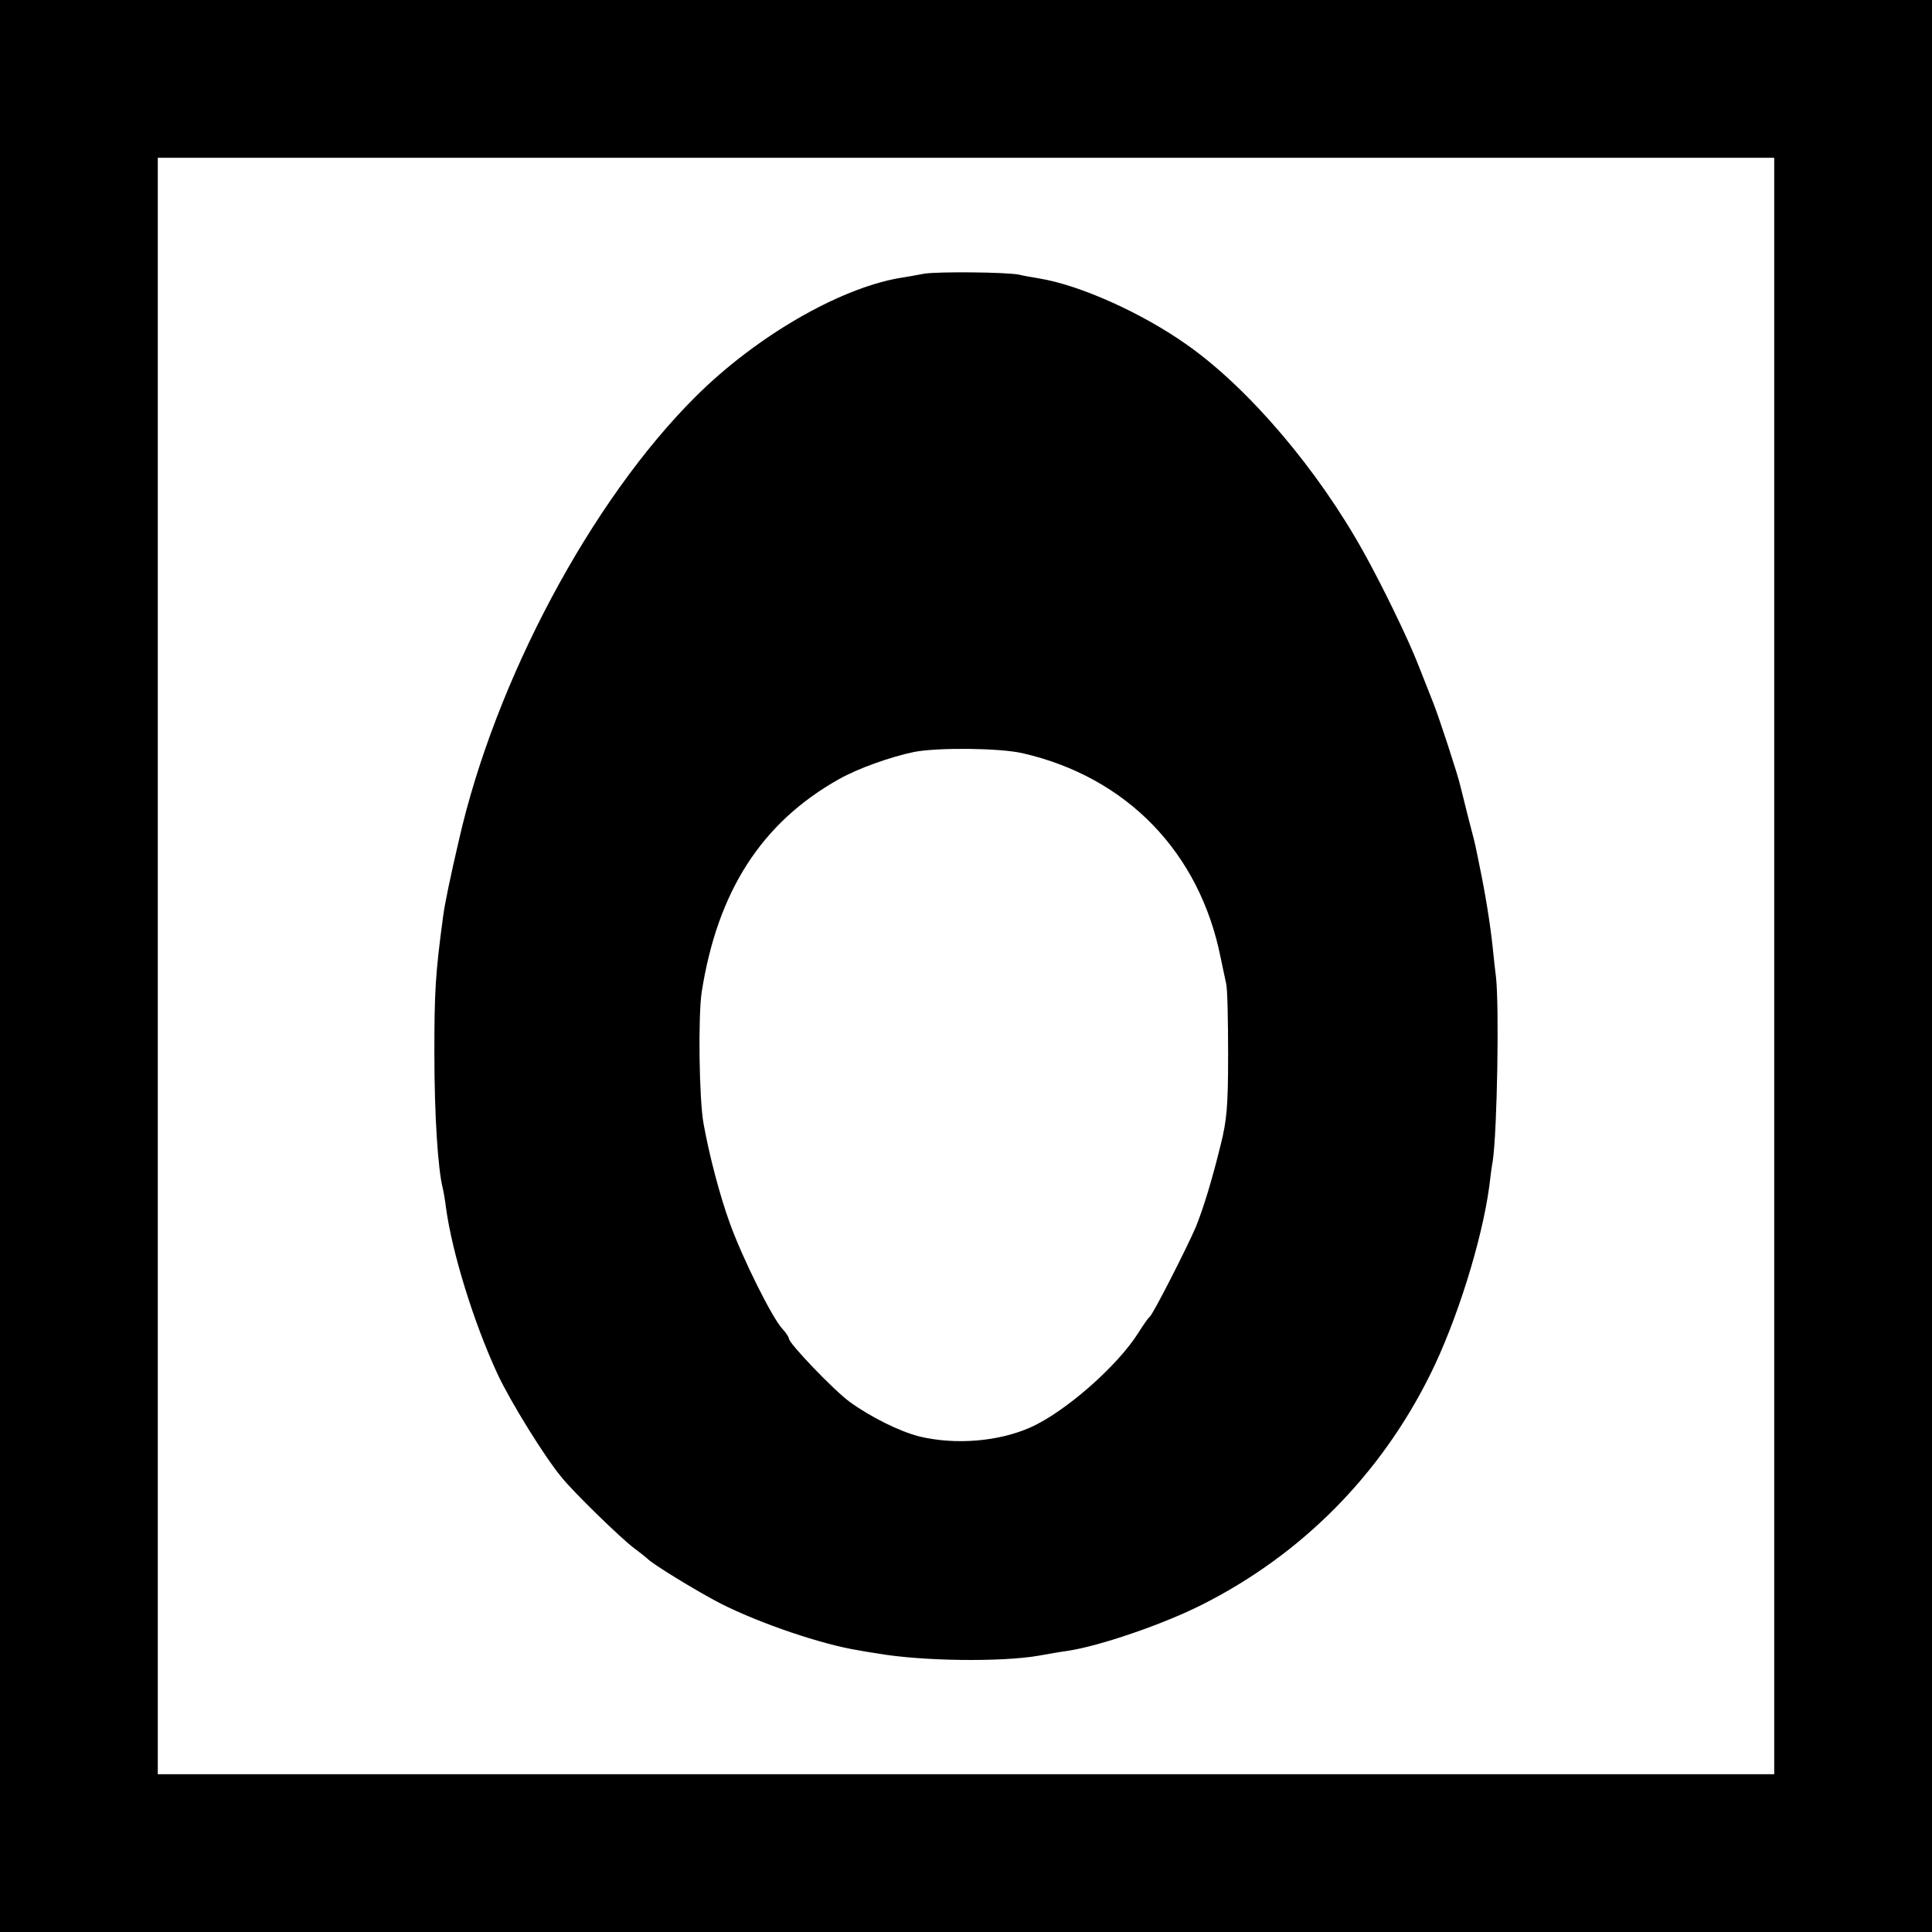
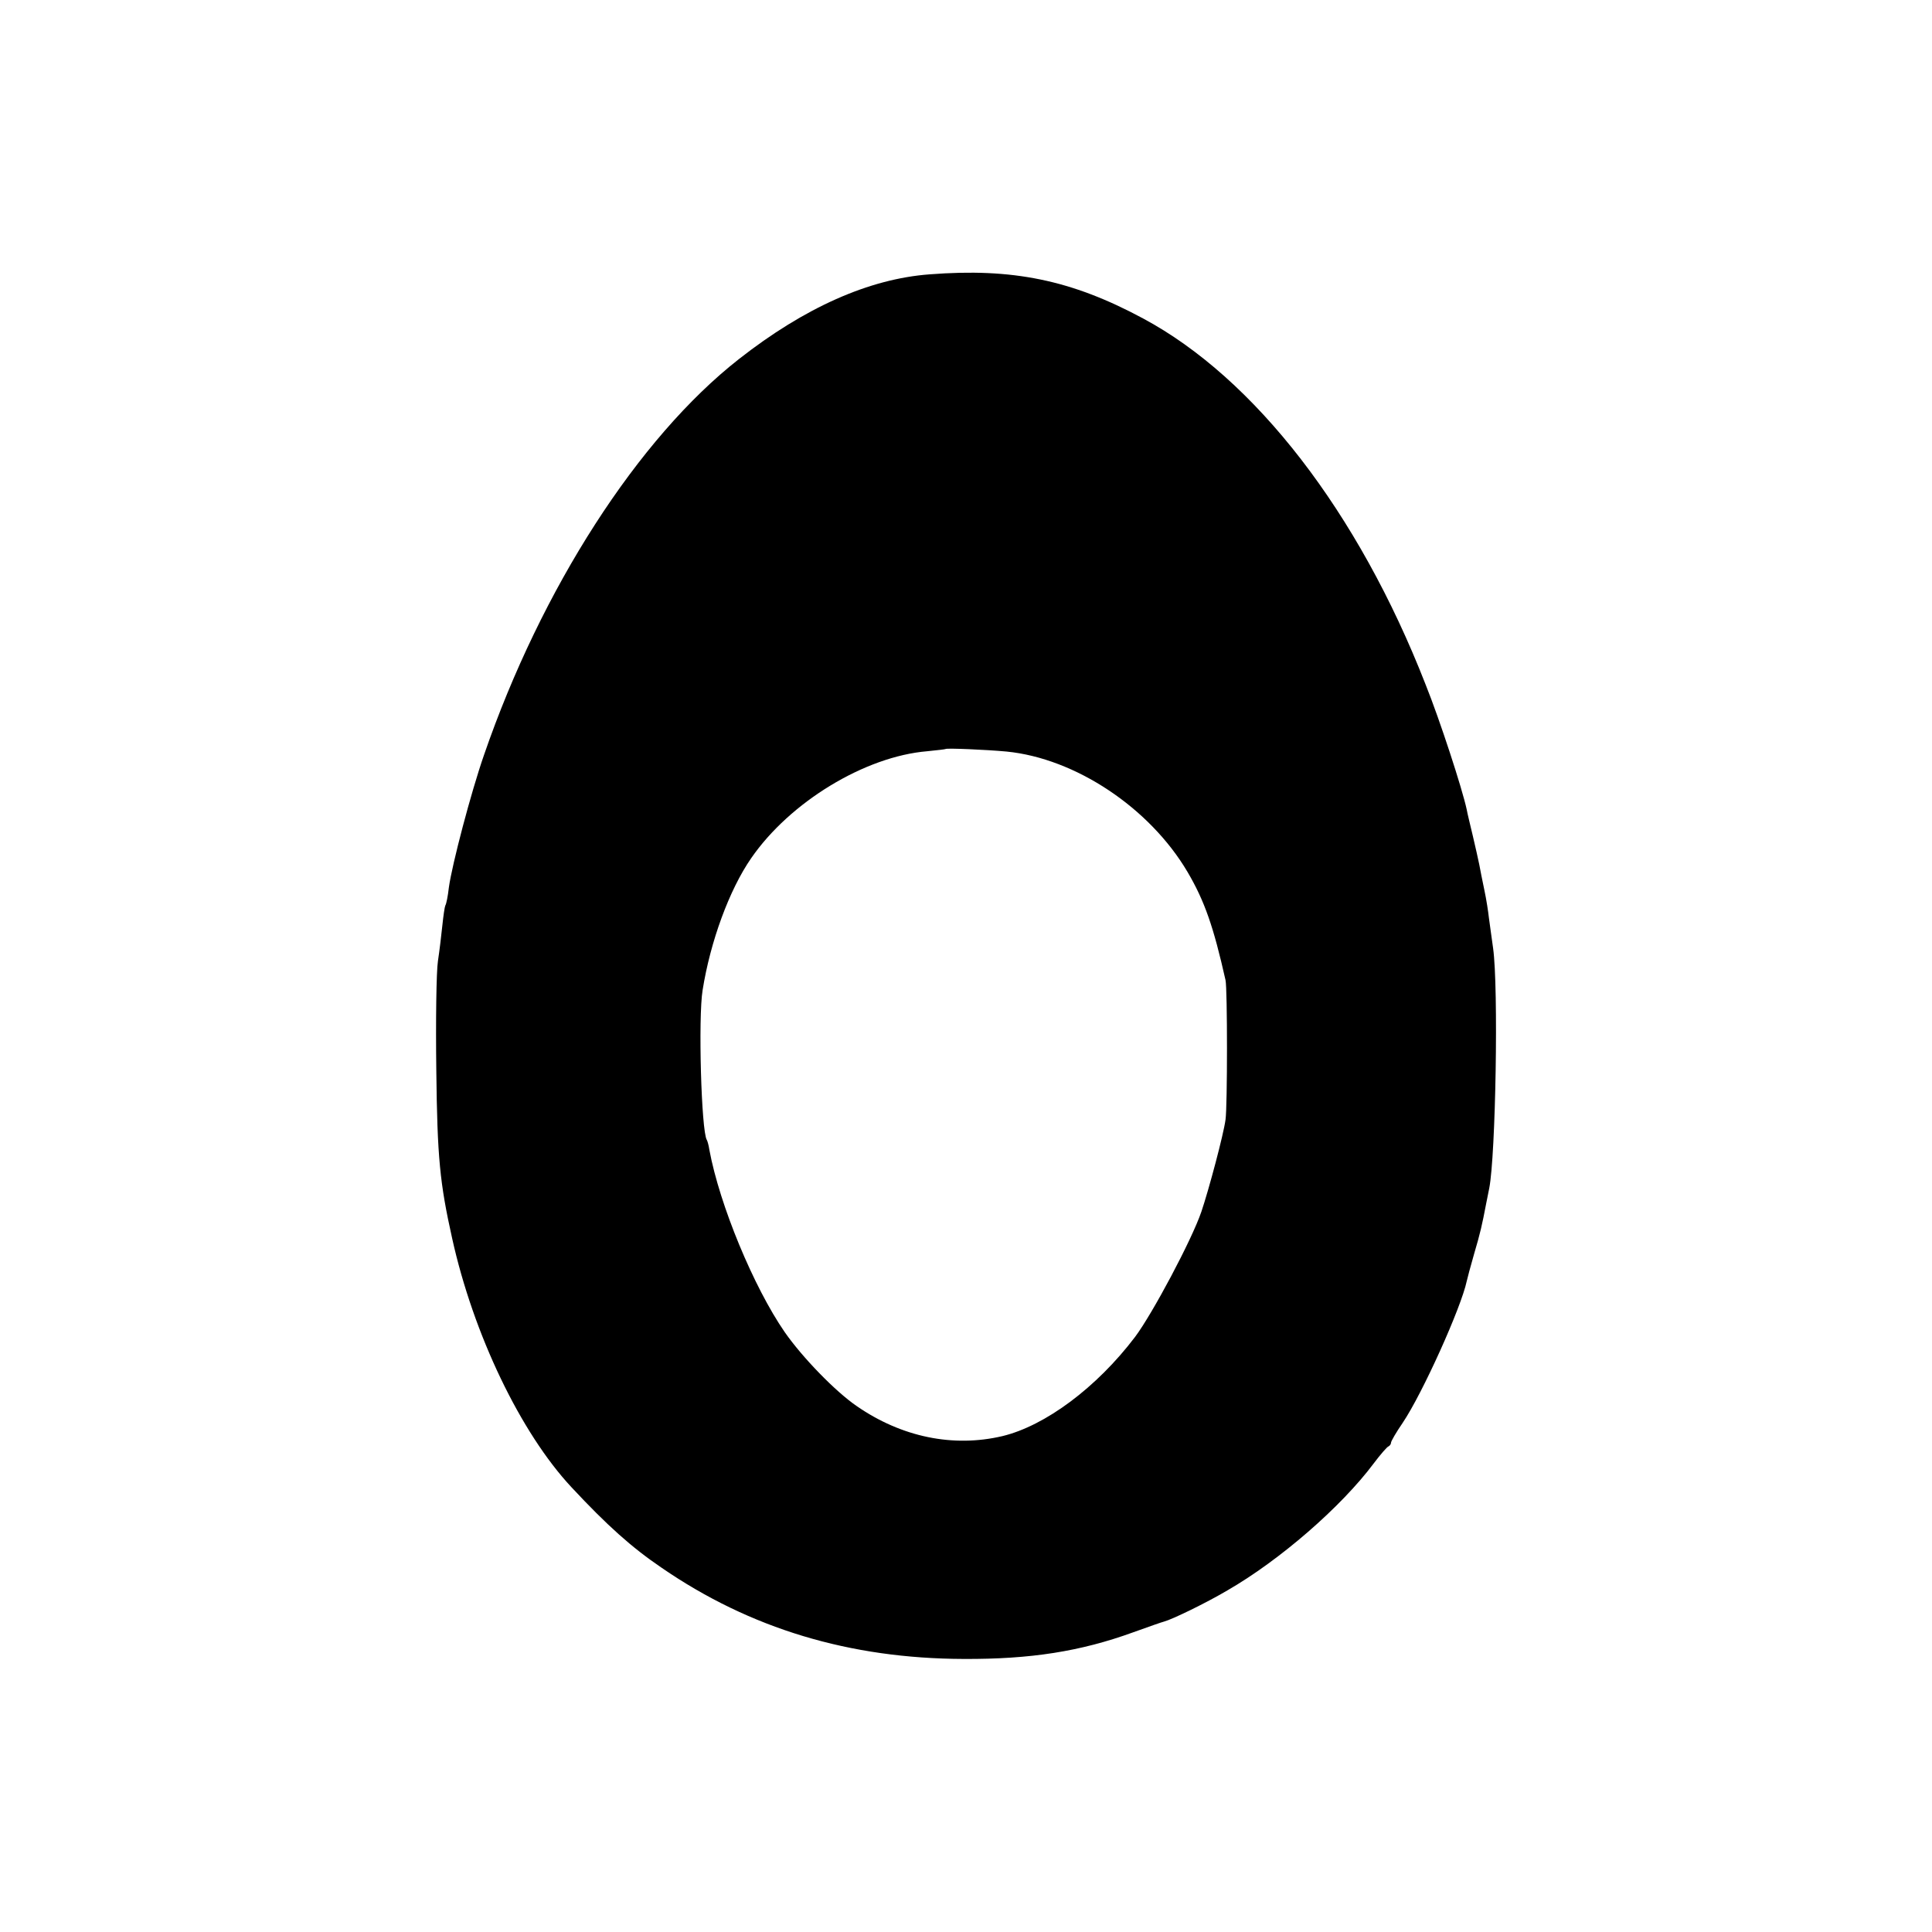
<svg xmlns="http://www.w3.org/2000/svg" version="1.0" width="600pt" height="600pt" viewBox="0 0 600 600" preserveAspectRatio="xMidYMid meet">
  <g transform="translate(0,600) scale(0.1,-0.1)" fill="#000000" stroke="none">
-     <path d="M0 3000 l0 -3000 3000 0 3000 0 0 3000 0 3000 -3000 0 -3000 0 0 -3000z m5510 0 l0 -2510 -2510 0 -2510 0 0 2510 0 2510 2510 0 2510 0 0 -2510z" />
-     <path d="M2870 5150 c-25 -5 -61 -11 -80 -14 -188 -34 -443 -182 -629 -367 -324 -322 -623 -881 -736 -1379 -26 -111 -45 -203 -49 -237 -24 -178 -27 -233 -27 -423 0 -194 11 -361 26 -420 2 -8 7 -35 10 -60 19 -141 87 -360 161 -519 40 -85 146 -257 199 -320 36 -45 184 -189 223 -218 20 -15 39 -30 42 -33 15 -17 160 -105 228 -140 125 -63 315 -127 427 -145 11 -2 38 -7 60 -10 138 -24 385 -27 500 -7 33 6 74 13 90 15 100 15 296 82 417 143 310 156 555 403 710 716 82 165 160 414 183 583 3 28 8 64 11 80 14 99 20 480 10 570 -2 17 -7 57 -10 90 -8 77 -24 174 -41 255 -3 14 -7 36 -10 49 -2 13 -14 60 -26 105 -11 45 -22 88 -24 96 -6 29 -67 216 -85 260 -10 25 -30 76 -45 114 -30 78 -112 247 -170 351 -142 256 -355 507 -547 643 -141 100 -333 186 -459 207 -24 4 -53 9 -64 12 -40 8 -251 10 -295 3z m305 -1489 c324 -74 551 -308 616 -636 6 -27 13 -63 17 -80 4 -16 6 -115 6 -220 0 -161 -4 -204 -23 -280 -27 -110 -53 -195 -77 -255 -26 -61 -134 -274 -144 -280 -4 -3 -19 -24 -34 -48 -65 -104 -228 -247 -336 -295 -99 -44 -233 -55 -345 -28 -60 15 -153 61 -217 108 -48 35 -188 181 -188 196 0 4 -9 18 -20 30 -31 32 -124 219 -163 327 -31 85 -64 210 -82 310 -14 76 -17 333 -6 408 49 314 186 527 426 662 60 34 162 70 235 85 76 14 264 12 335 -4z" />
+     <path d="M2887 5148 c-188 -14 -388 -103 -592 -263 -313 -245 -614 -713 -792 -1230 -40 -115 -99 -339 -109 -411 -3 -27 -8 -52 -11 -56 -2 -4 -6 -31 -9 -60 -3 -29 -9 -80 -14 -113 -5 -33 -7 -186 -5 -340 3 -270 11 -349 49 -520 66 -299 213 -605 371 -774 110 -118 187 -187 280 -250 275 -189 584 -282 938 -283 207 -1 362 23 527 83 47 17 90 32 95 33 26 7 131 58 197 97 163 94 353 259 454 394 21 28 42 52 46 53 4 2 8 7 8 12 0 4 16 32 36 61 62 92 182 359 199 440 2 9 12 47 23 85 19 64 25 91 37 154 3 14 7 36 10 50 20 102 29 623 12 745 -5 33 -10 75 -13 94 -2 19 -8 58 -14 86 -6 28 -13 64 -16 80 -3 15 -12 55 -20 89 -8 34 -17 70 -19 82 -14 65 -83 277 -128 389 -209 535 -530 950 -877 1136 -223 120 -406 157 -663 137z m239 -1482 c213 -21 444 -174 562 -374 53 -90 81 -171 118 -336 6 -27 6 -391 0 -433 -6 -46 -52 -218 -75 -286 -30 -88 -152 -317 -206 -389 -119 -157 -279 -276 -412 -308 -153 -36 -313 -3 -452 93 -66 45 -169 151 -224 230 -96 139 -202 394 -234 566 -2 14 -6 28 -8 31 -17 27 -27 380 -13 465 24 151 83 312 151 410 120 174 353 316 547 332 30 3 56 6 57 7 4 3 124 -2 189 -8z" />
  </g>
</svg>
